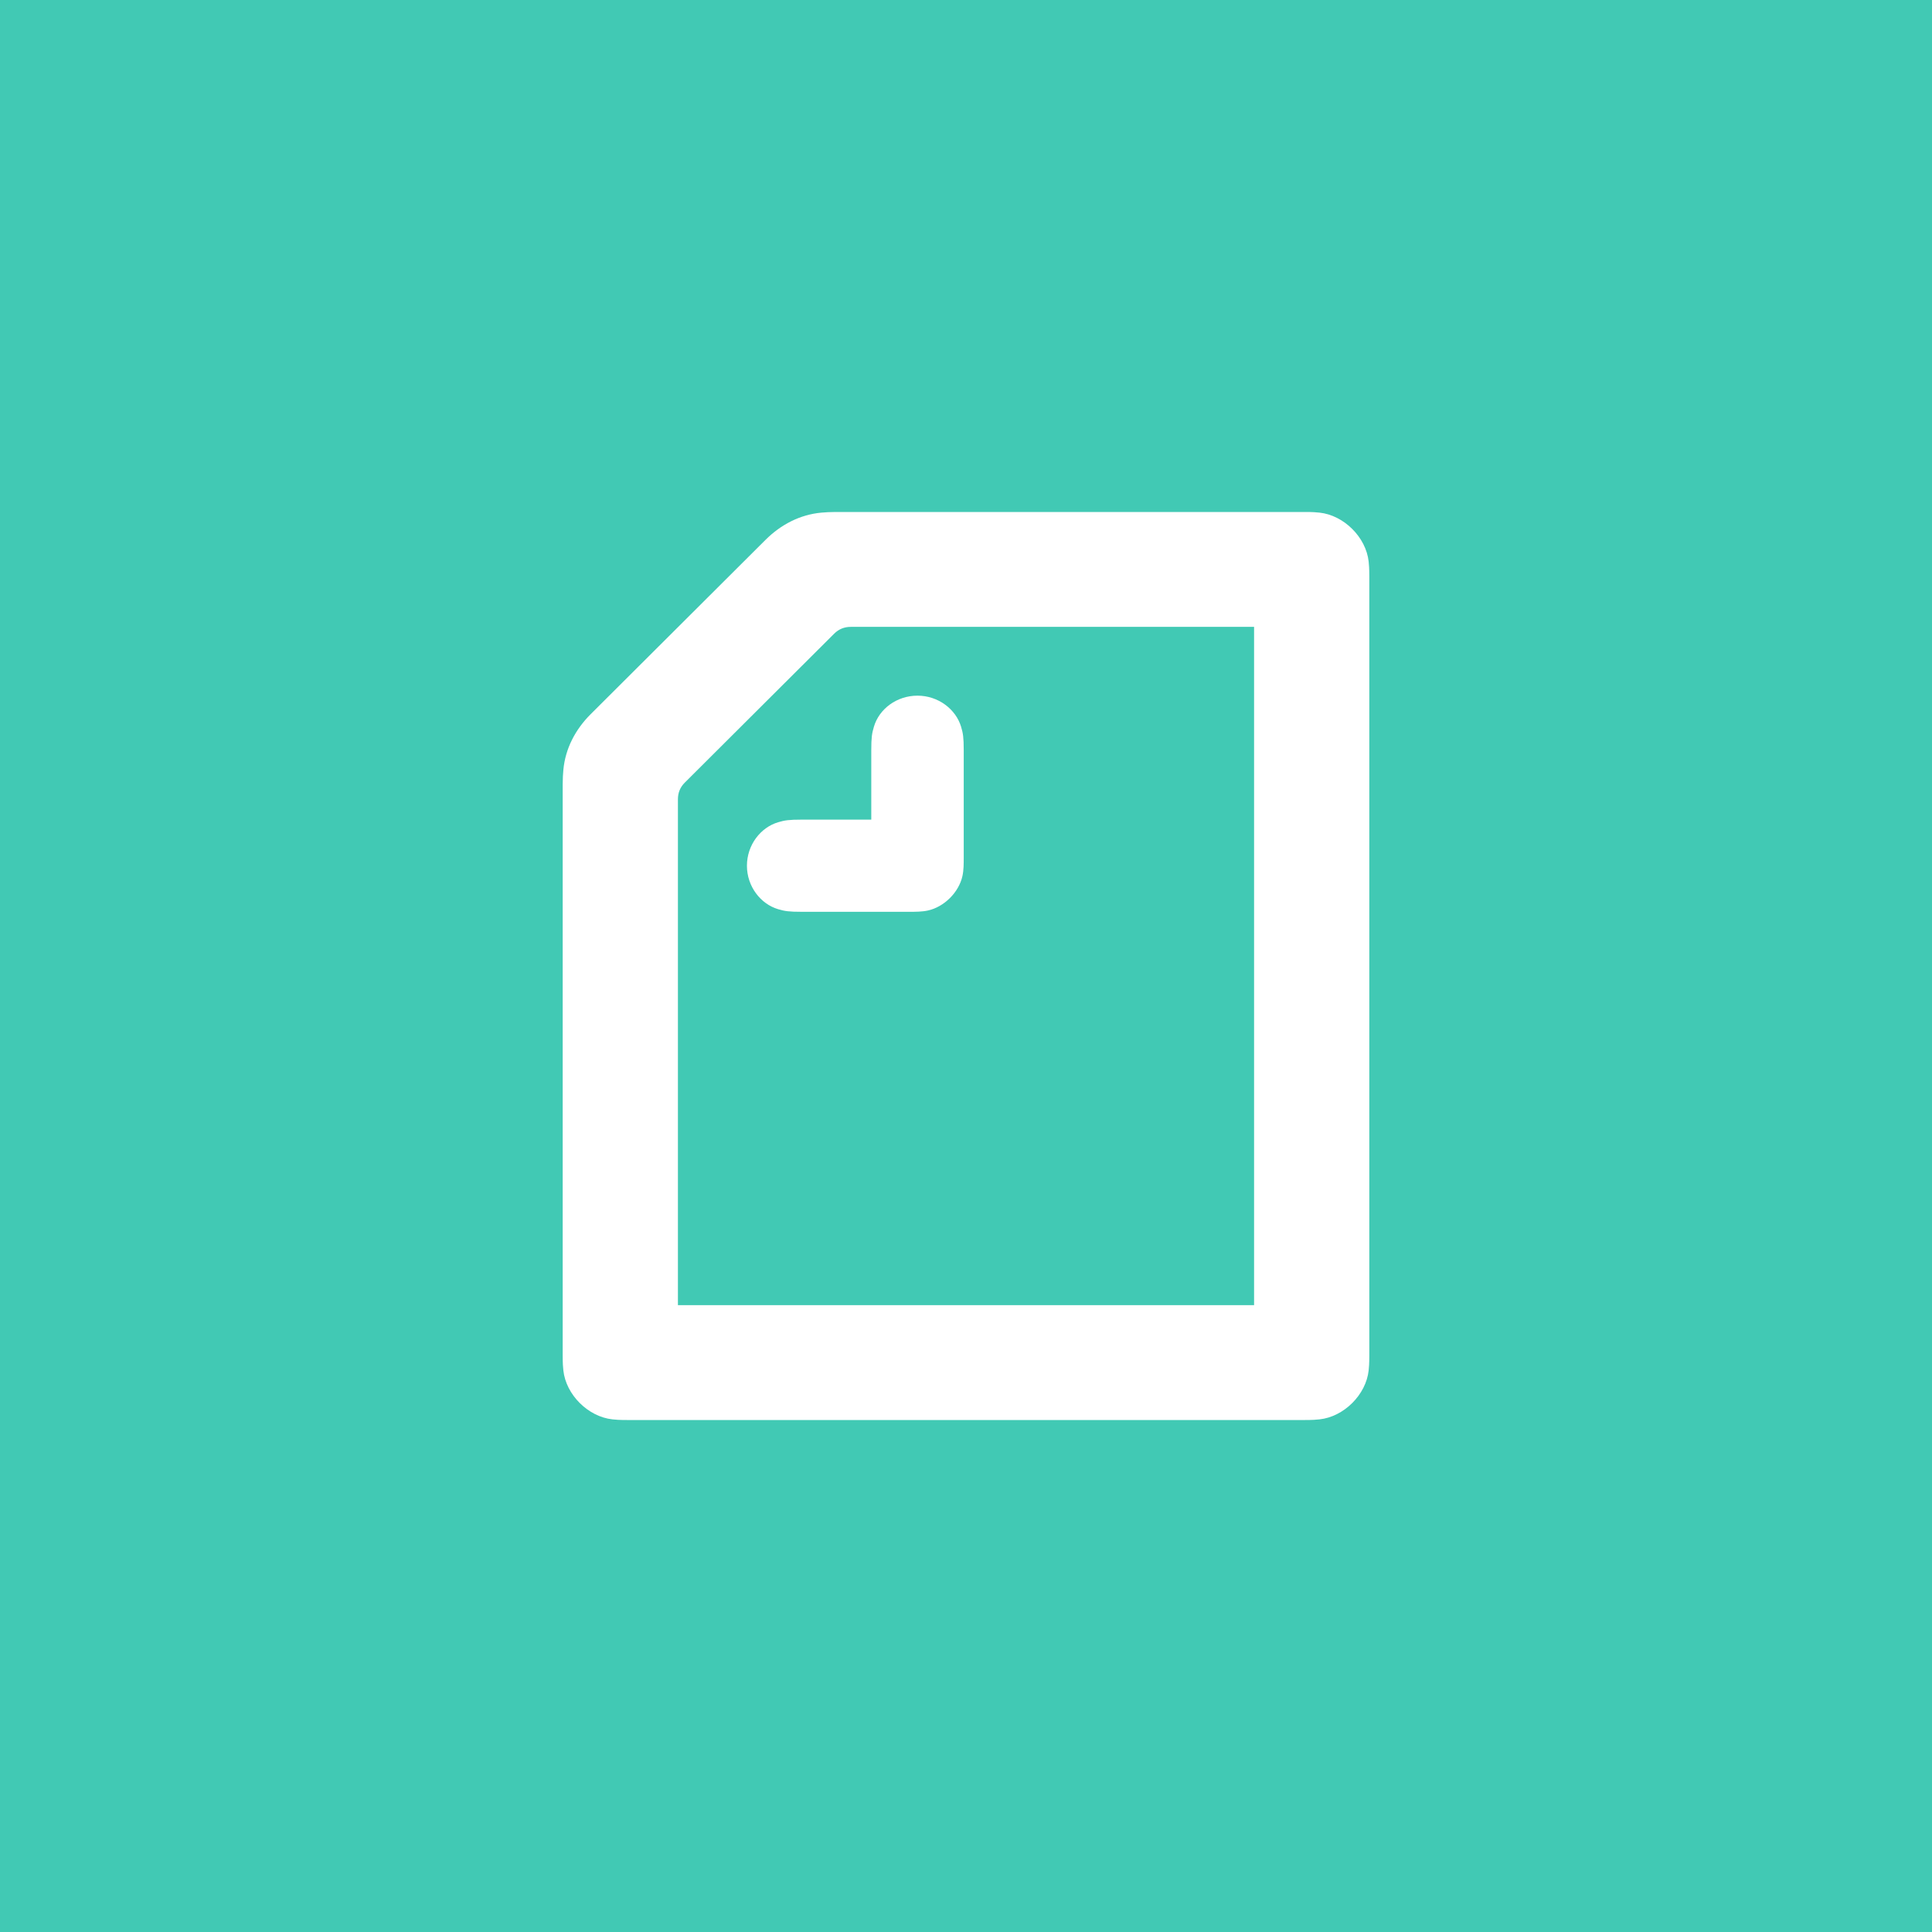
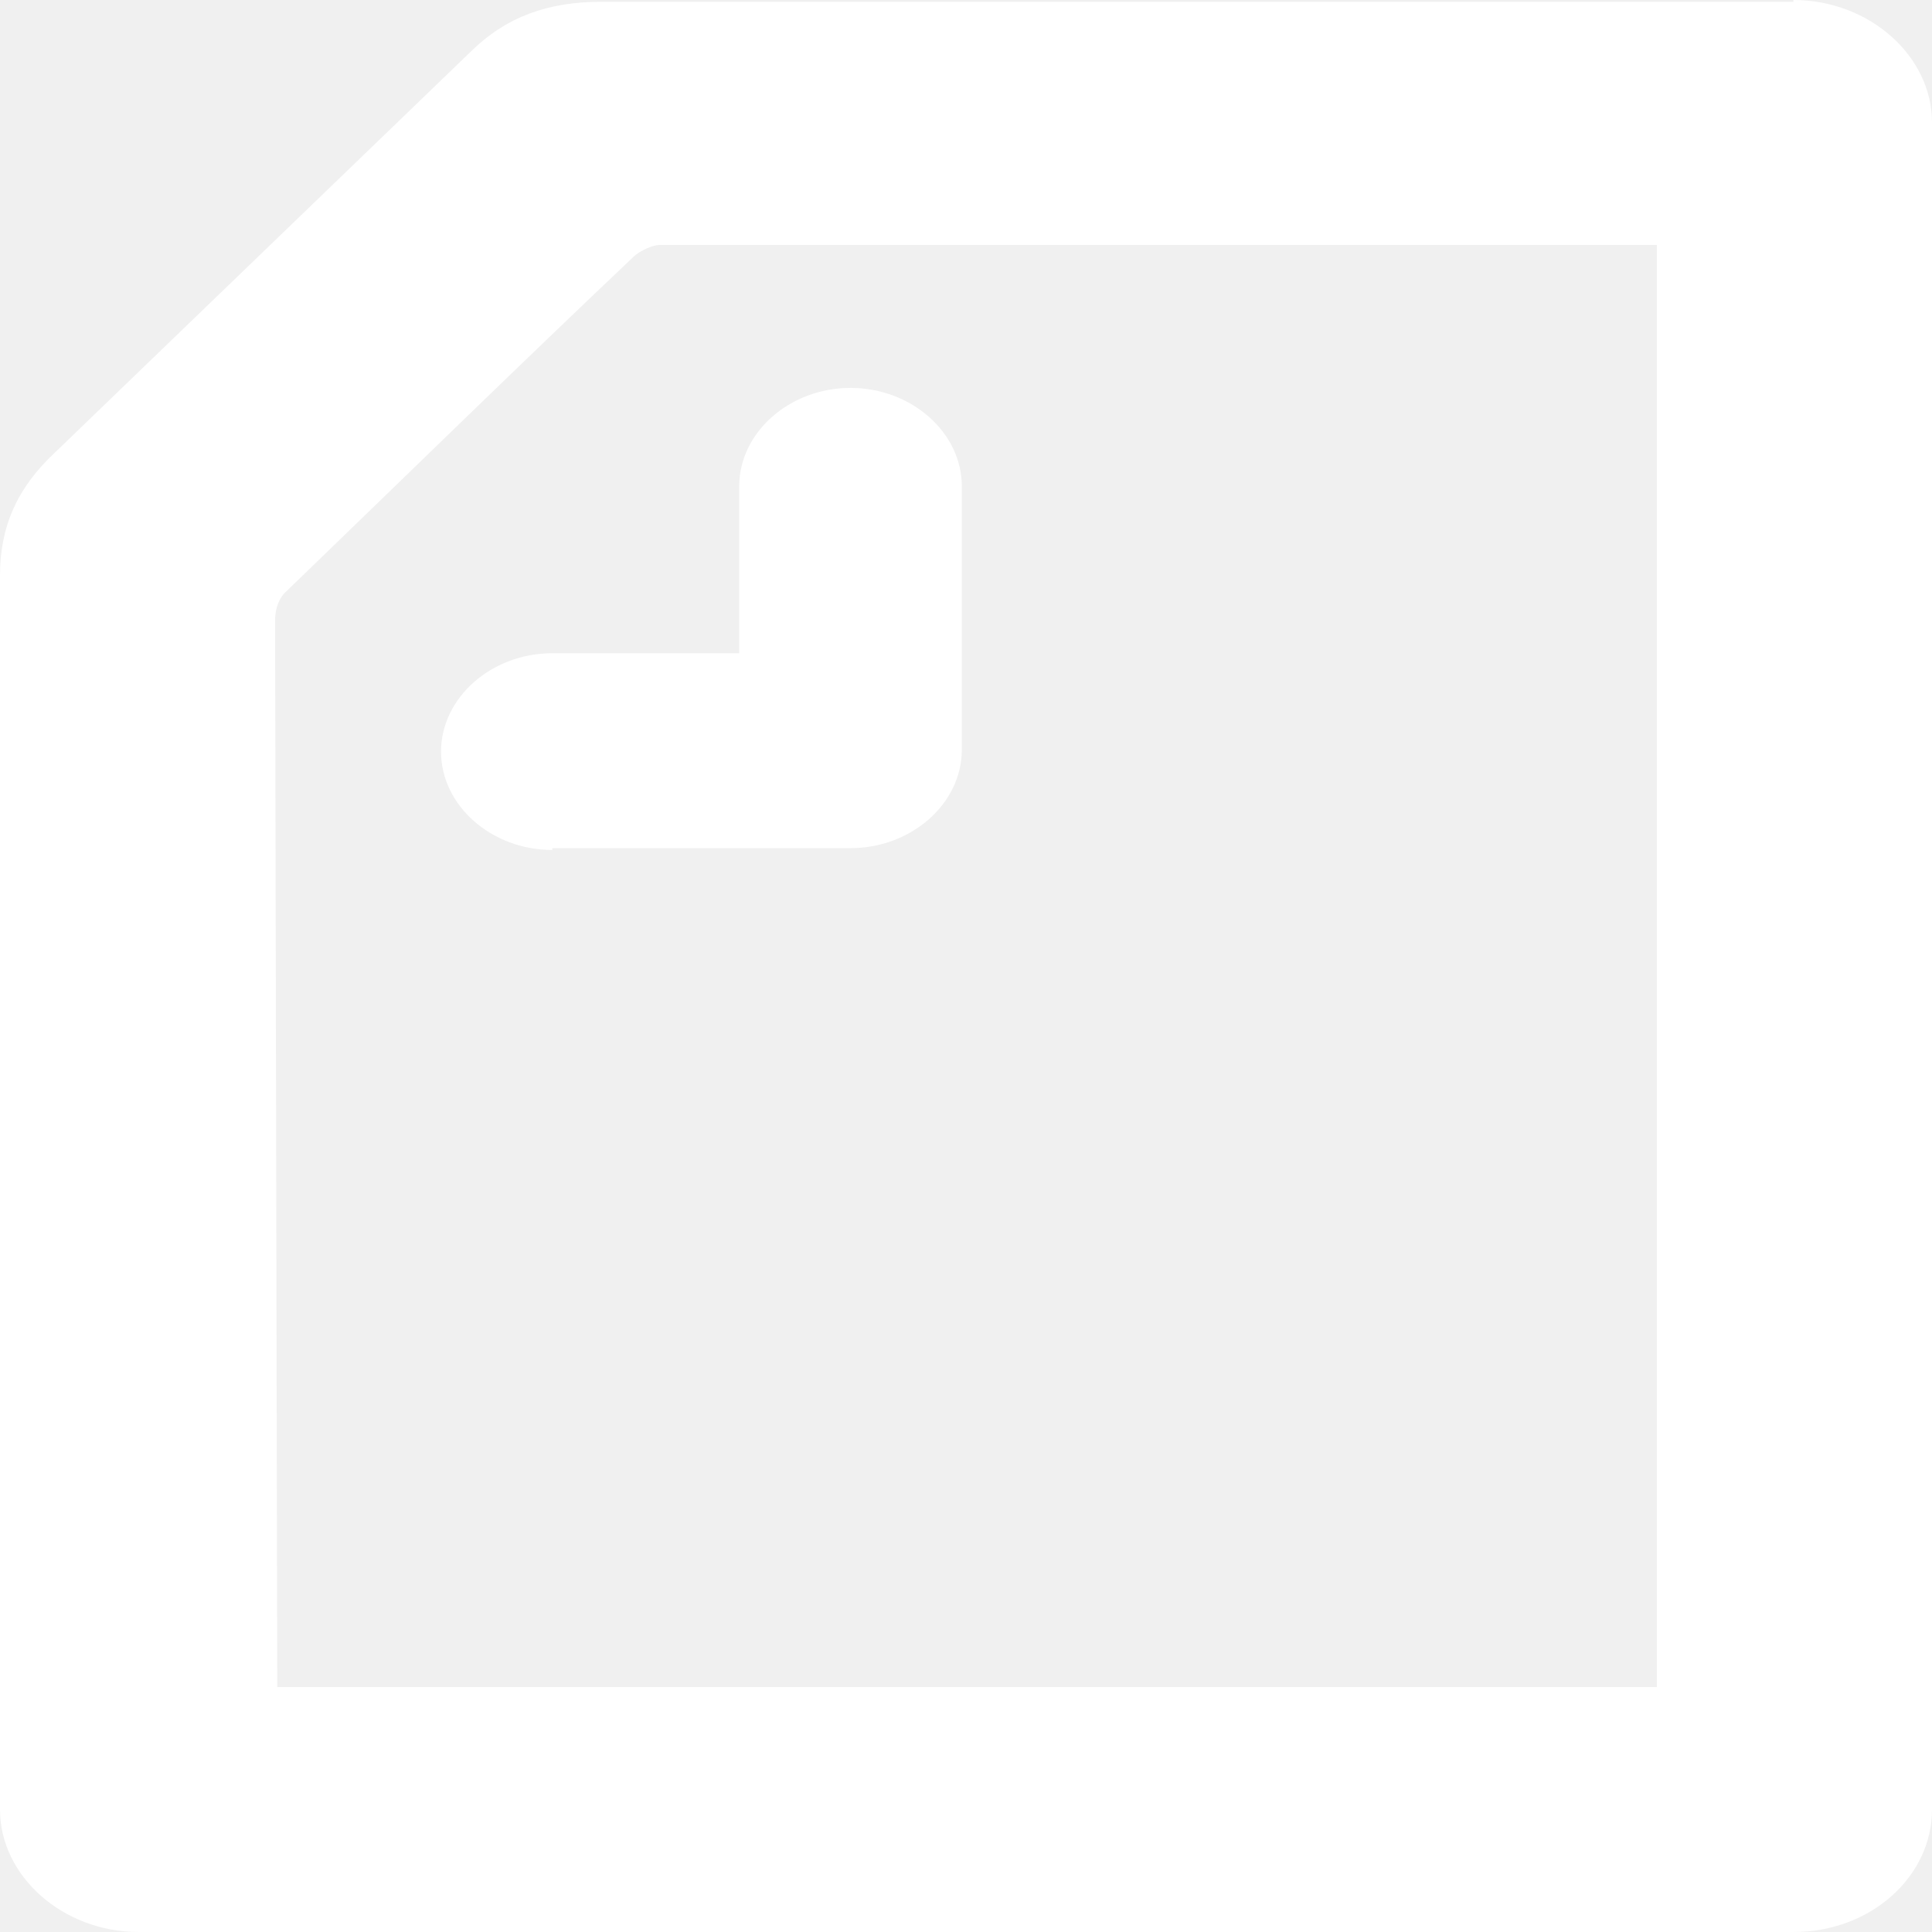
- <svg xmlns="http://www.w3.org/2000/svg" width="400px" height="400px" viewBox="0 0 400 400" version="1.1">
-   <g id="WhiteOnGreen/logo_symbol" stroke="none" stroke-width="1" fill="none" fill-rule="evenodd">
-     <rect fill="#41C9B4" x="0" y="0" width="400" height="400" />
-     <path d="M180.389,169.697 L180.389,155.318 C180.389,152.698 180.524,151.824 180.928,150.48 C182.006,146.785 185.646,144.03 189.959,144.03 C194.271,144.03 197.91,146.852 198.988,150.48 C199.393,151.824 199.529,152.698 199.529,155.318 L199.529,177.491 C199.529,178.835 199.529,180.178 199.259,181.388 C198.518,184.747 195.485,187.772 192.115,188.51 C190.902,188.779 189.554,188.779 188.206,188.779 L165.967,188.779 C163.339,188.779 162.462,188.644 161.114,188.241 C157.475,187.166 154.645,183.538 154.645,179.238 C154.645,174.937 157.475,171.309 161.114,170.234 C162.462,169.831 163.339,169.697 165.967,169.697 L180.389,169.697 Z M259.643,270.215 L140.357,270.215 L140.357,165.464 C140.357,164.12 140.829,162.978 141.773,162.037 L172.706,131.196 C173.649,130.256 174.795,129.786 176.143,129.786 L259.643,129.786 L259.643,270.215 Z M273.189,106.134 C272.583,106.067 271.774,106 270.224,106 L172.975,106 C171.898,106 170.82,106.067 170.078,106.134 C165.629,106.537 161.653,108.62 158.486,111.778 L122.295,147.86 C119.129,151.019 117.039,154.982 116.636,159.417 C116.567,160.155 116.5,161.23 116.5,162.305 L116.5,280.763 C116.5,282.309 116.567,283.116 116.636,283.72 C117.174,288.759 121.756,293.327 126.811,293.865 C127.418,293.933 128.226,294 129.776,294 L270.224,294 C271.774,294 272.583,293.933 273.189,293.865 C278.244,293.327 282.826,288.759 283.366,283.72 C283.432,283.116 283.5,282.309 283.5,280.763 L283.5,119.237 C283.5,117.691 283.432,116.884 283.366,116.28 C282.826,111.241 278.244,106.672 273.189,106.134 Z" id="Shape" fill="#FFFFFF" />
-   </g>
+ <svg xmlns="http://www.w3.org/2000/svg" width="18" height="18" viewBox="0 0 18 18" fill="none">
+   <path id="noteIcon" d="M2.583 15.718H15.437V2.282H6.143C6.085 2.282 5.967 2.334 5.909 2.386C4.813 3.424 3.737 4.478 2.661 5.516C2.602 5.568 2.563 5.671 2.563 5.775L2.583 15.718ZM16.709 0C17.413 0 18 0.519 18 1.141V16.859C18 17.481 17.433 18 16.709 18H1.291C0.587 18 0 17.481 0 16.859C0 16.738 0 5.793 0 5.36C0 4.911 0.157 4.548 0.509 4.219L4.383 0.484C4.715 0.156 5.107 0.017 5.596 0.017H16.709V0ZM5.146 7.919C4.578 7.919 4.109 7.504 4.109 7.003C4.109 6.501 4.578 6.086 5.146 6.086H6.887V4.53C6.887 4.029 7.357 3.614 7.924 3.614C8.491 3.614 8.961 4.029 8.961 4.53V6.986C8.961 7.487 8.491 7.902 7.924 7.902H5.146V7.919Z" fill="white" />
</svg>
